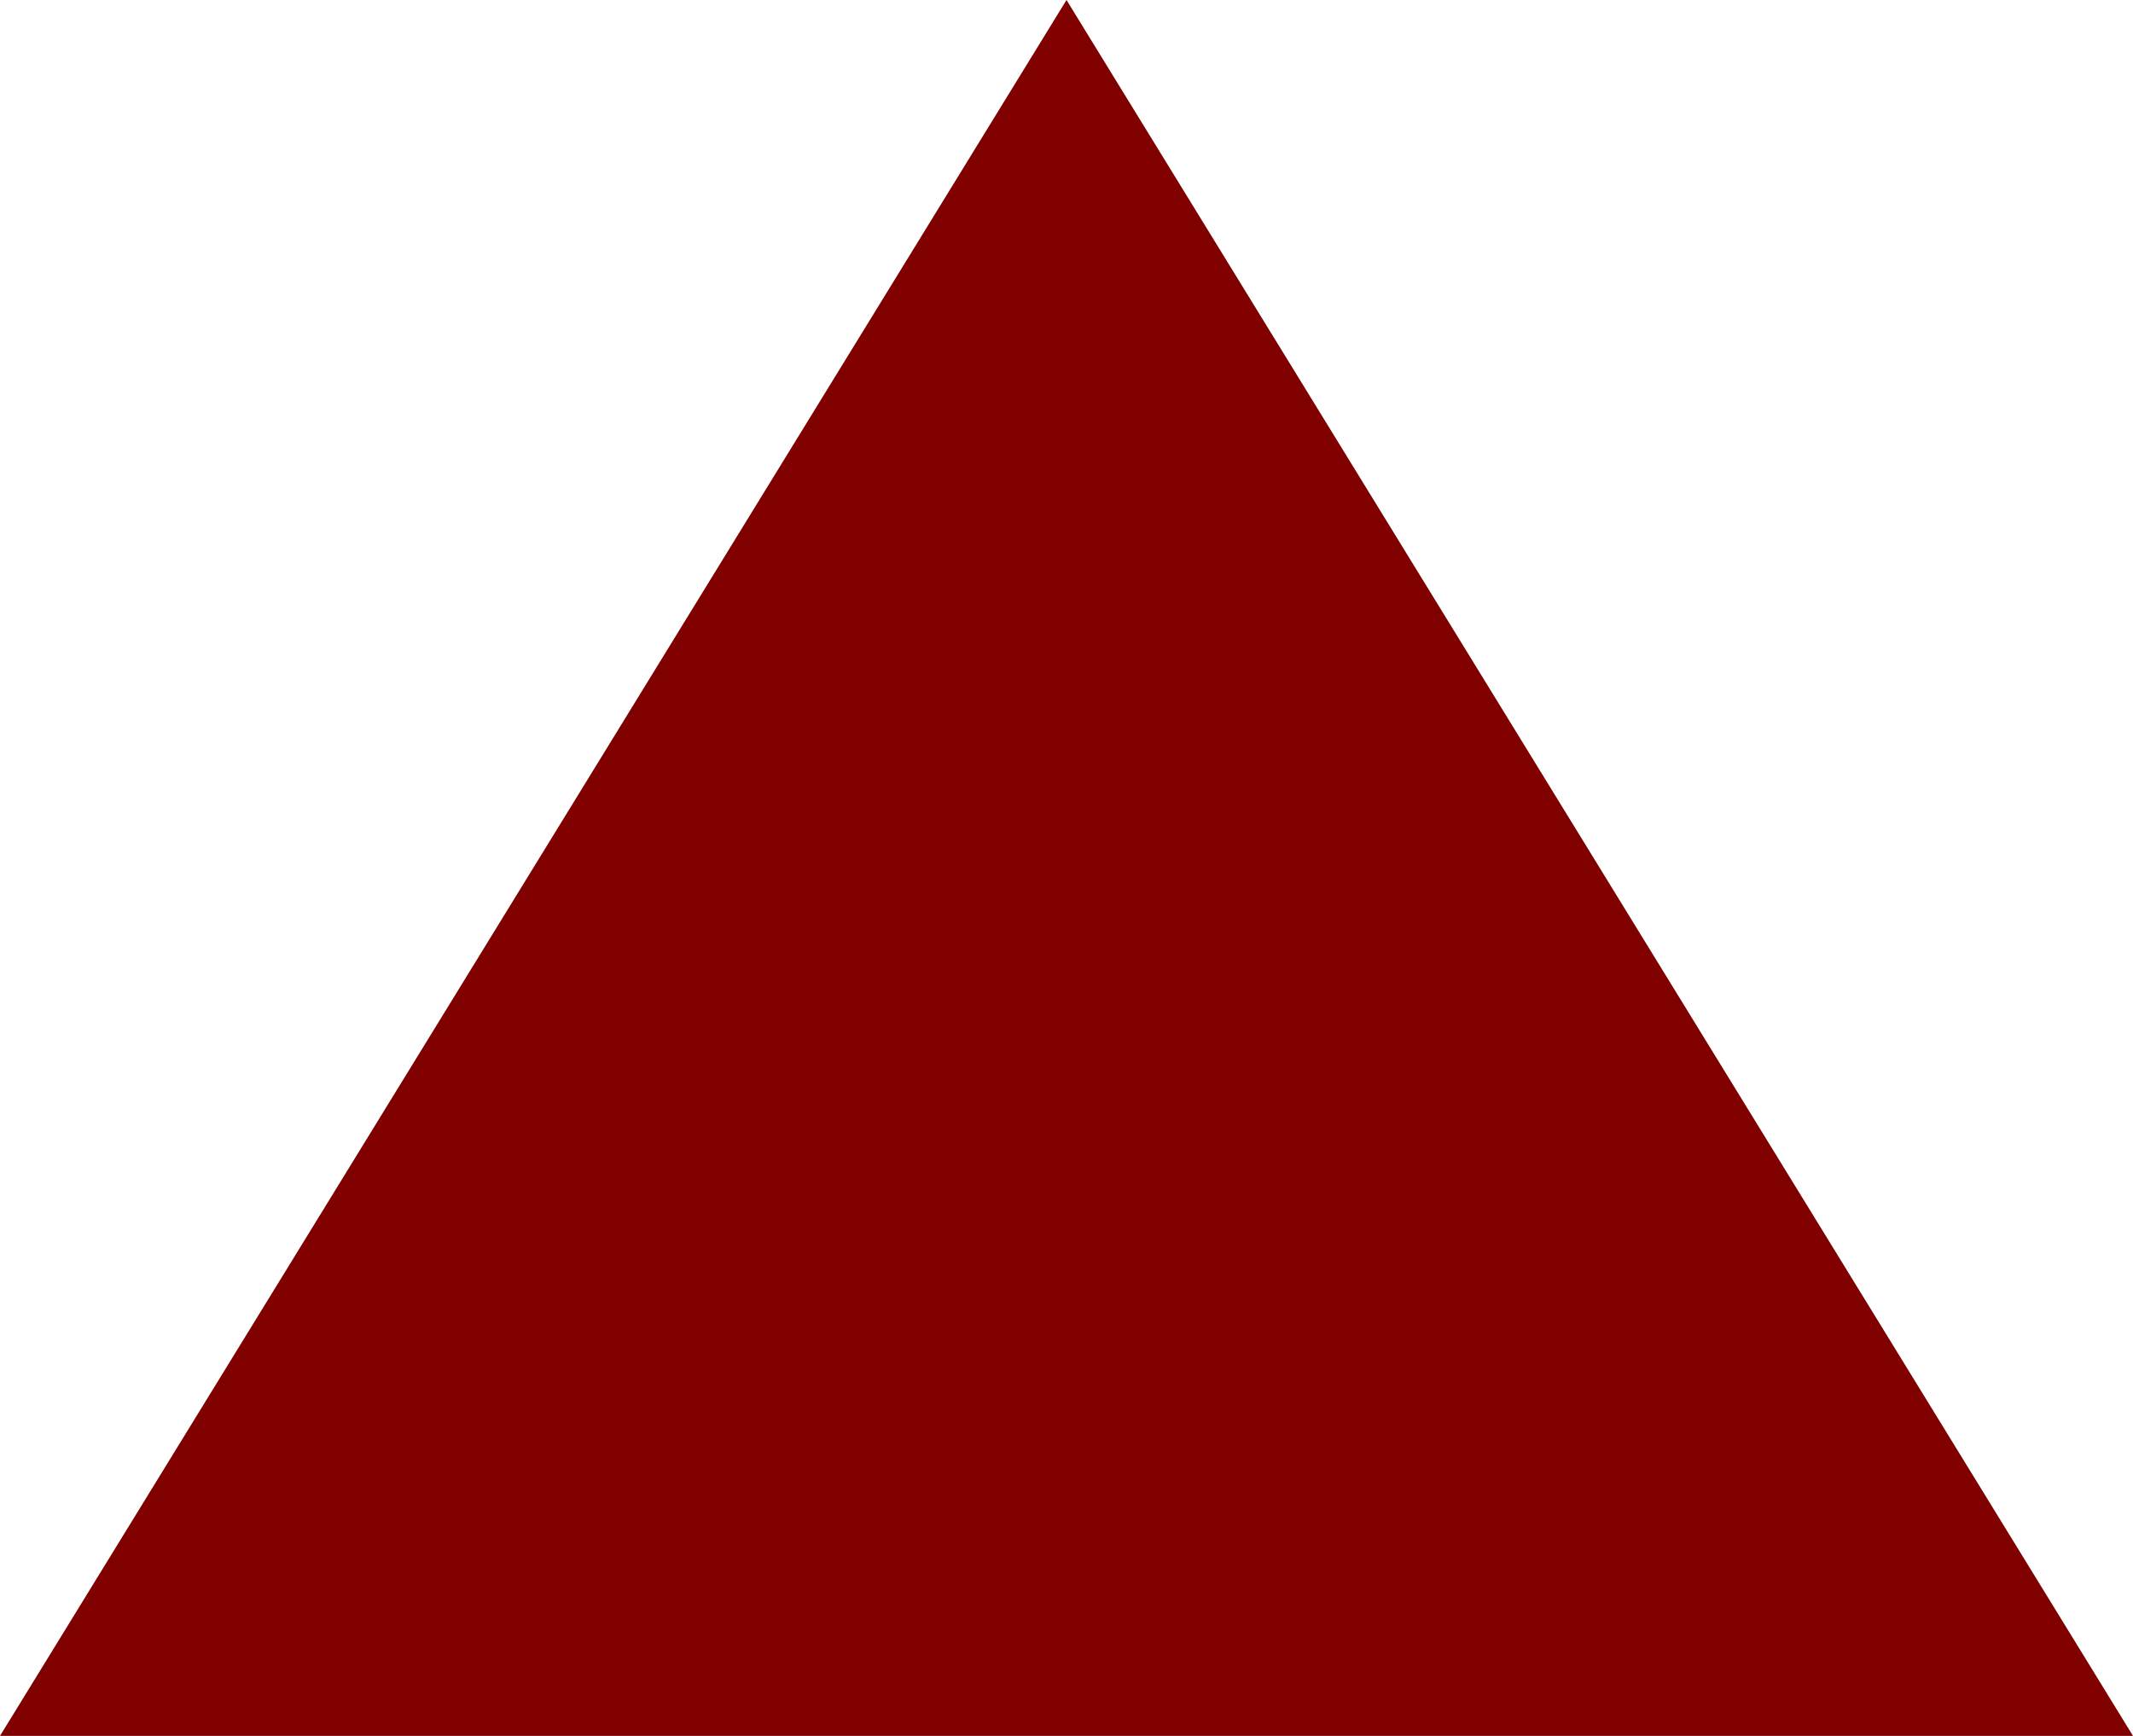
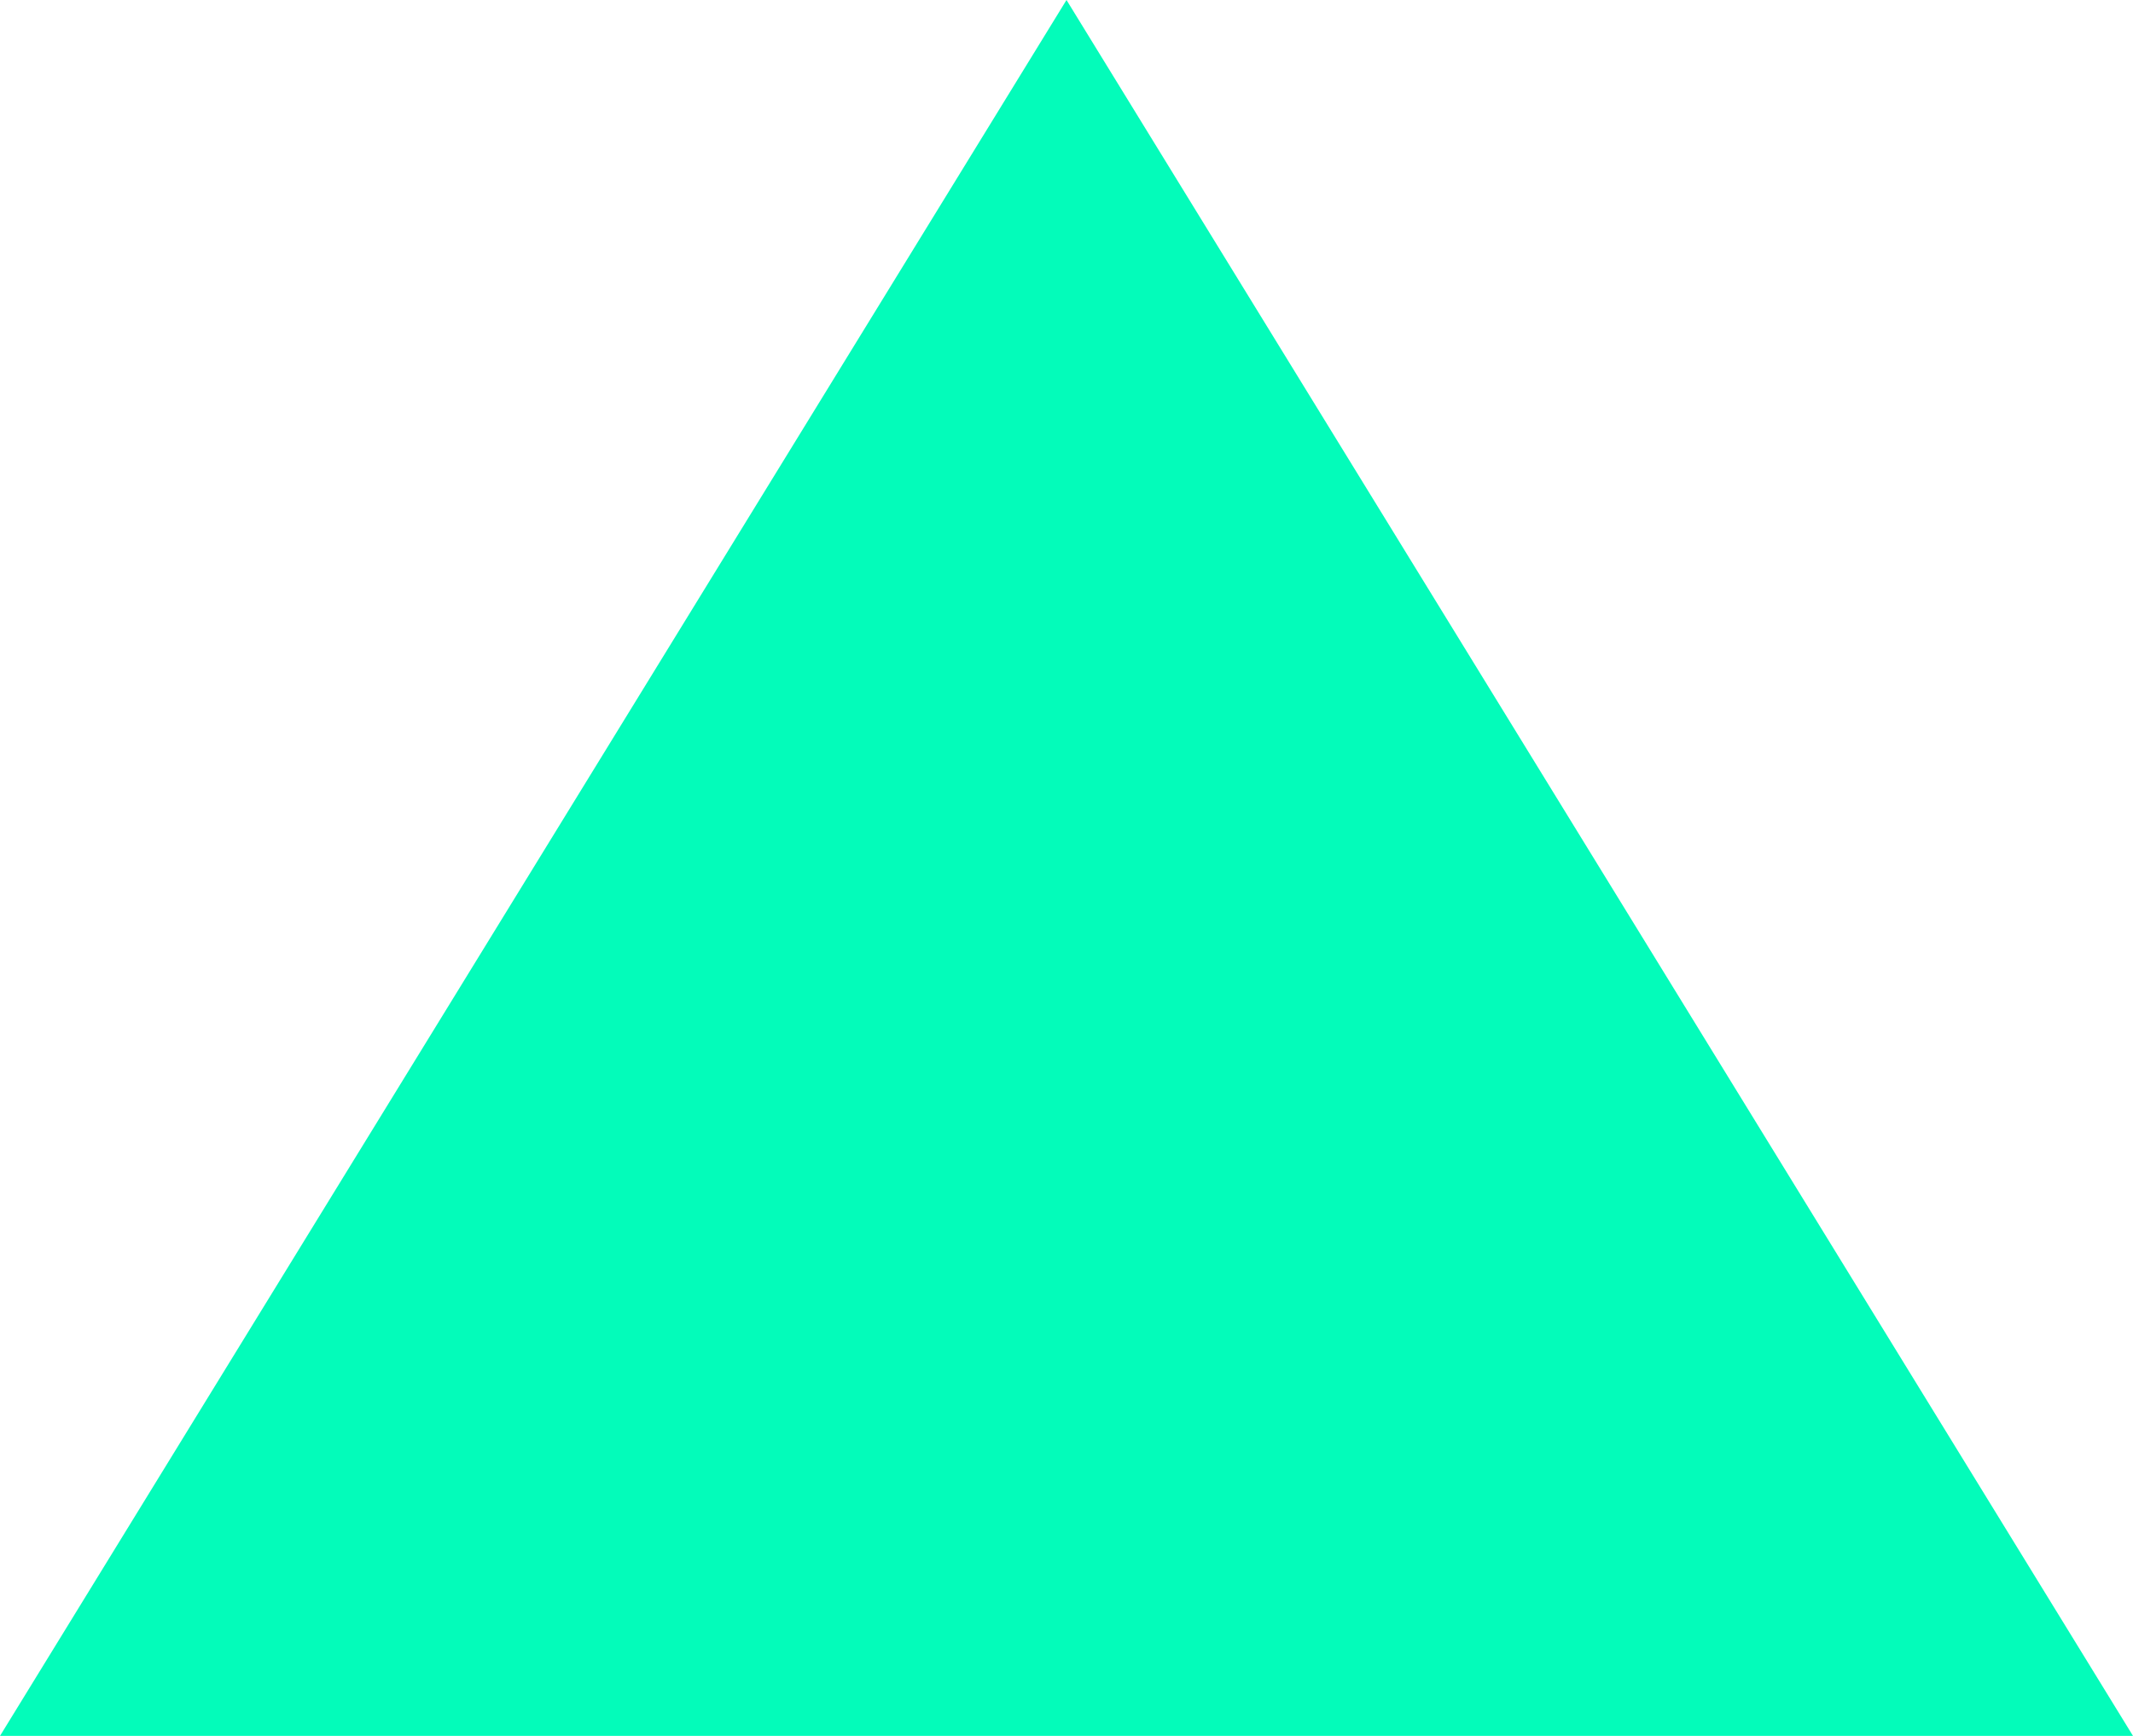
<svg xmlns="http://www.w3.org/2000/svg" width="215" height="175" xml:space="preserve" overflow="hidden">
  <defs>
    <clipPath id="clip0">
      <rect x="1750" y="305" width="215" height="175" />
    </clipPath>
  </defs>
  <g clip-path="url(#clip0)" transform="translate(-1750 -305)">
-     <path d="M1750 480 1857.5 305 1965 480Z" fill="#800000" fill-rule="evenodd" />
+     <path d="M1750 480 1857.5 305 1965 480Z" fill="#03fcba" fill-rule="evenodd" />
  </g>
</svg>
